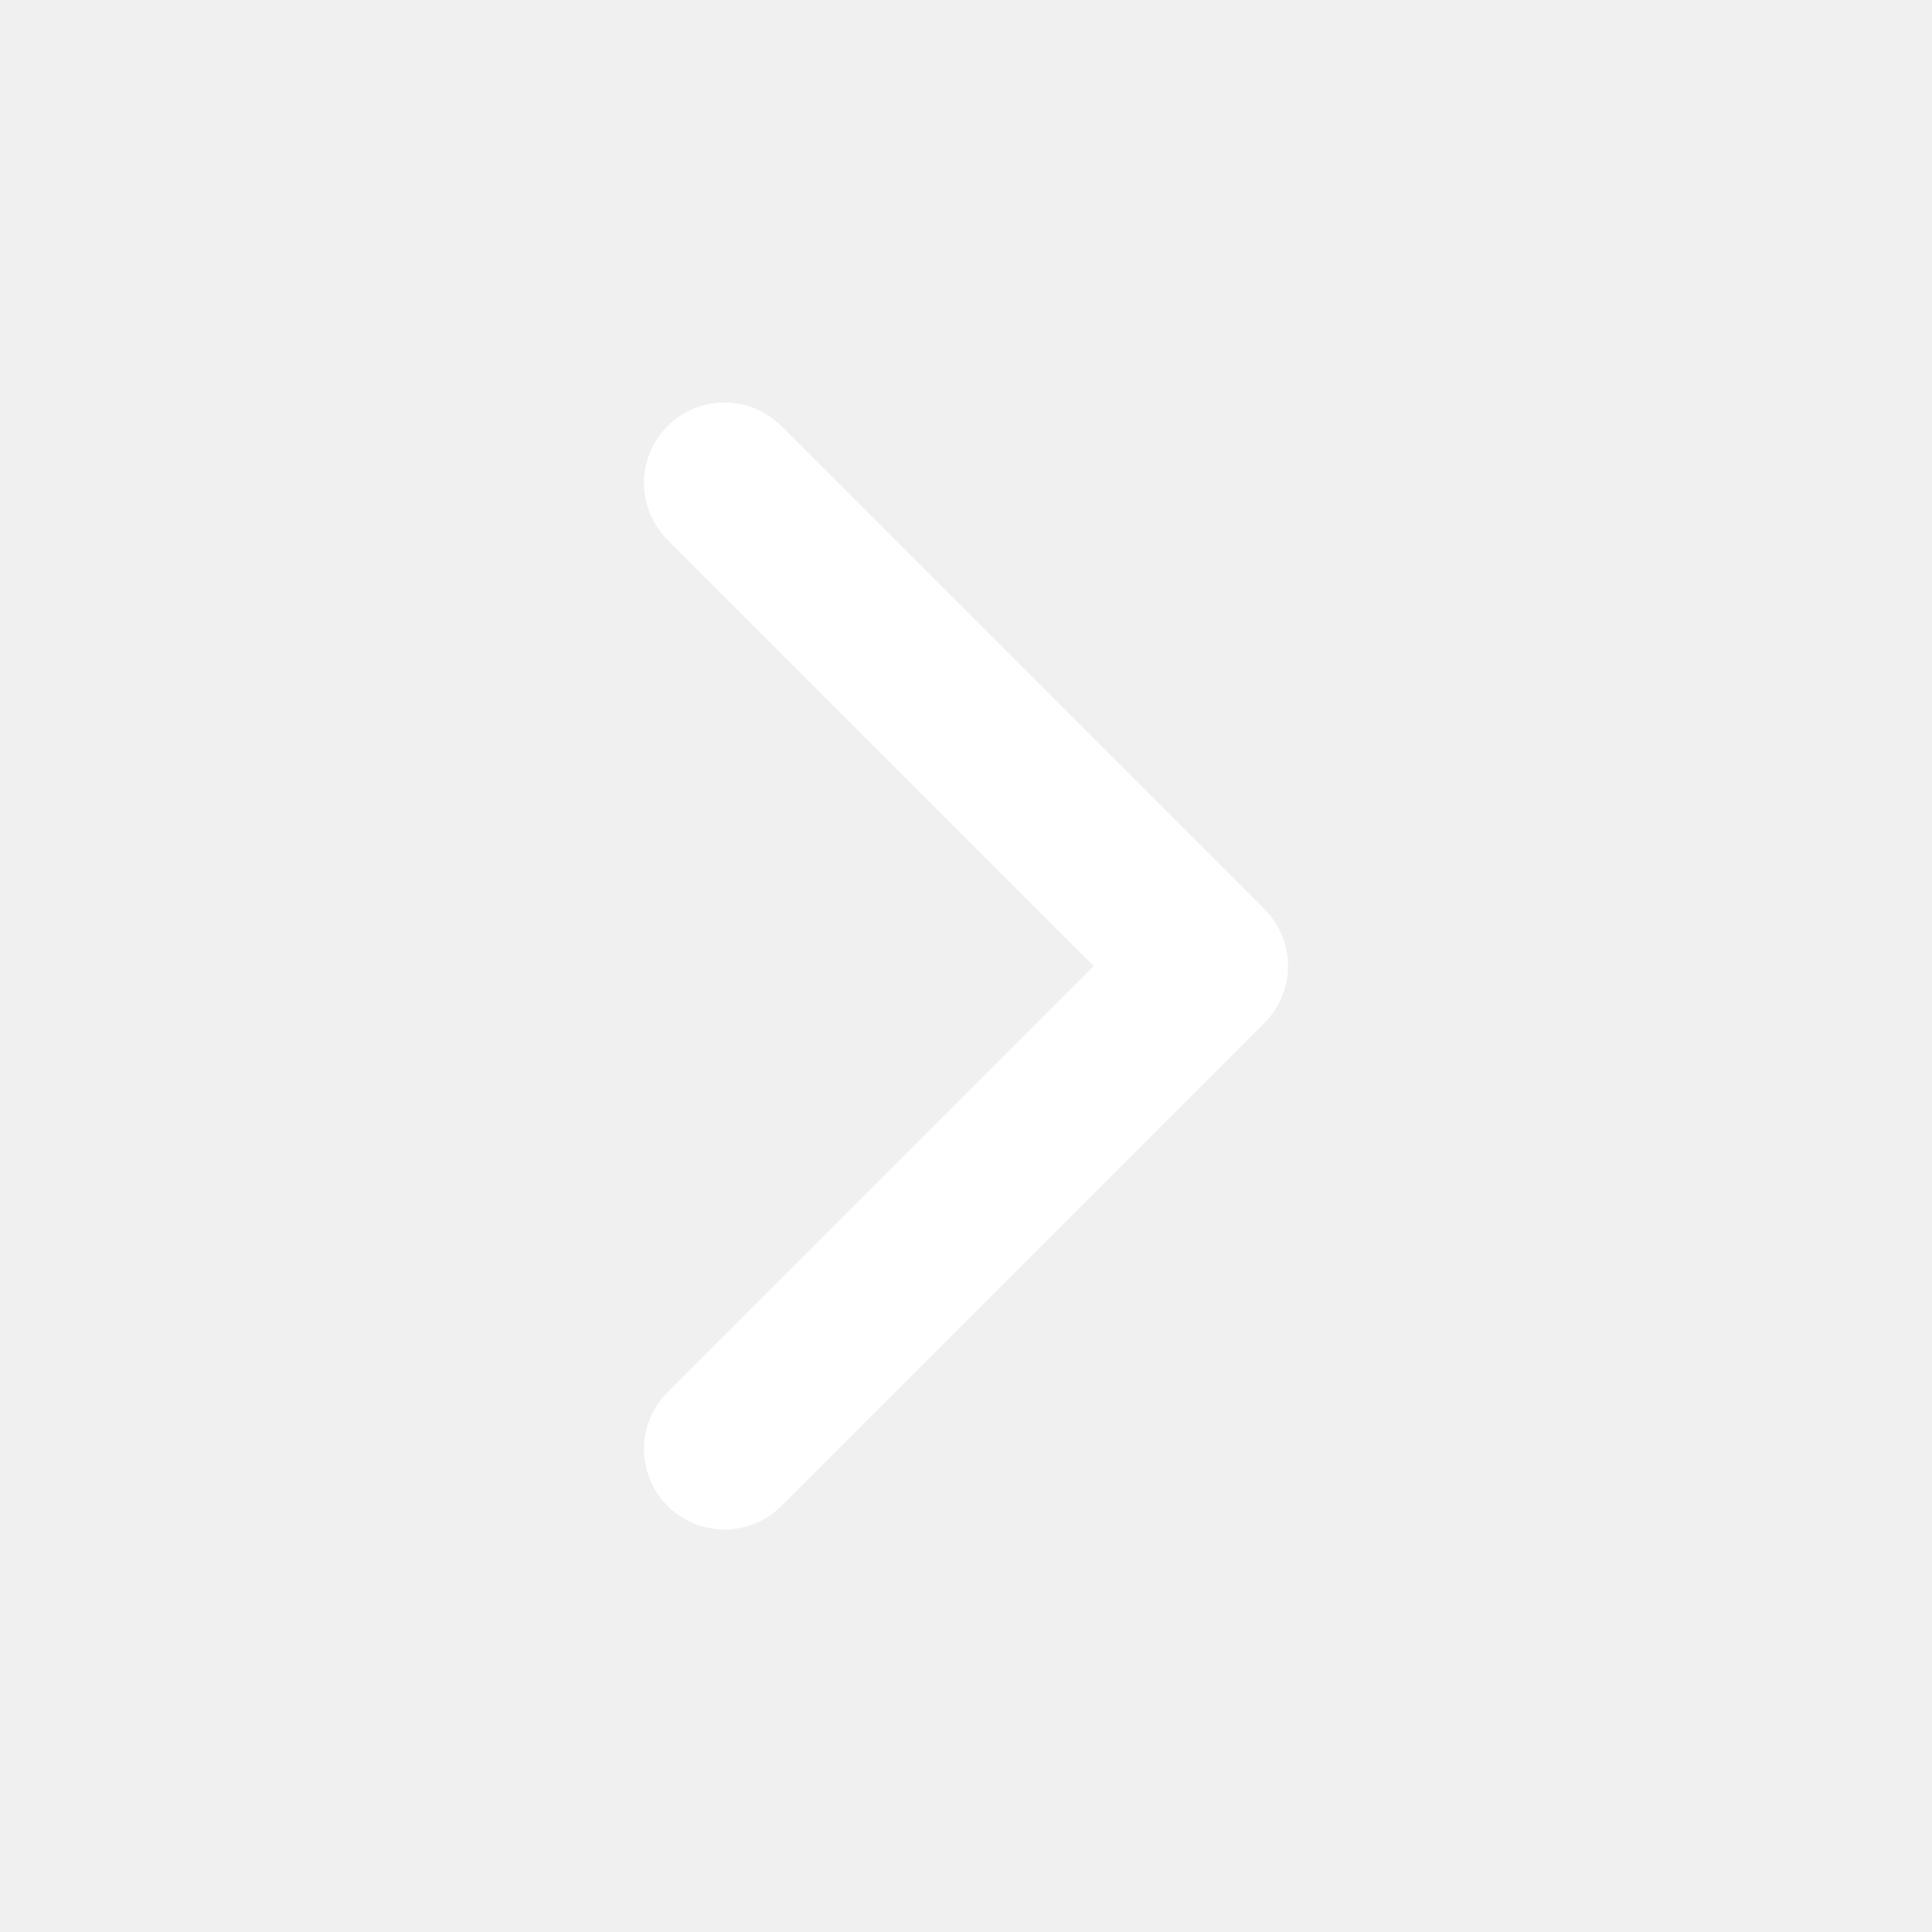
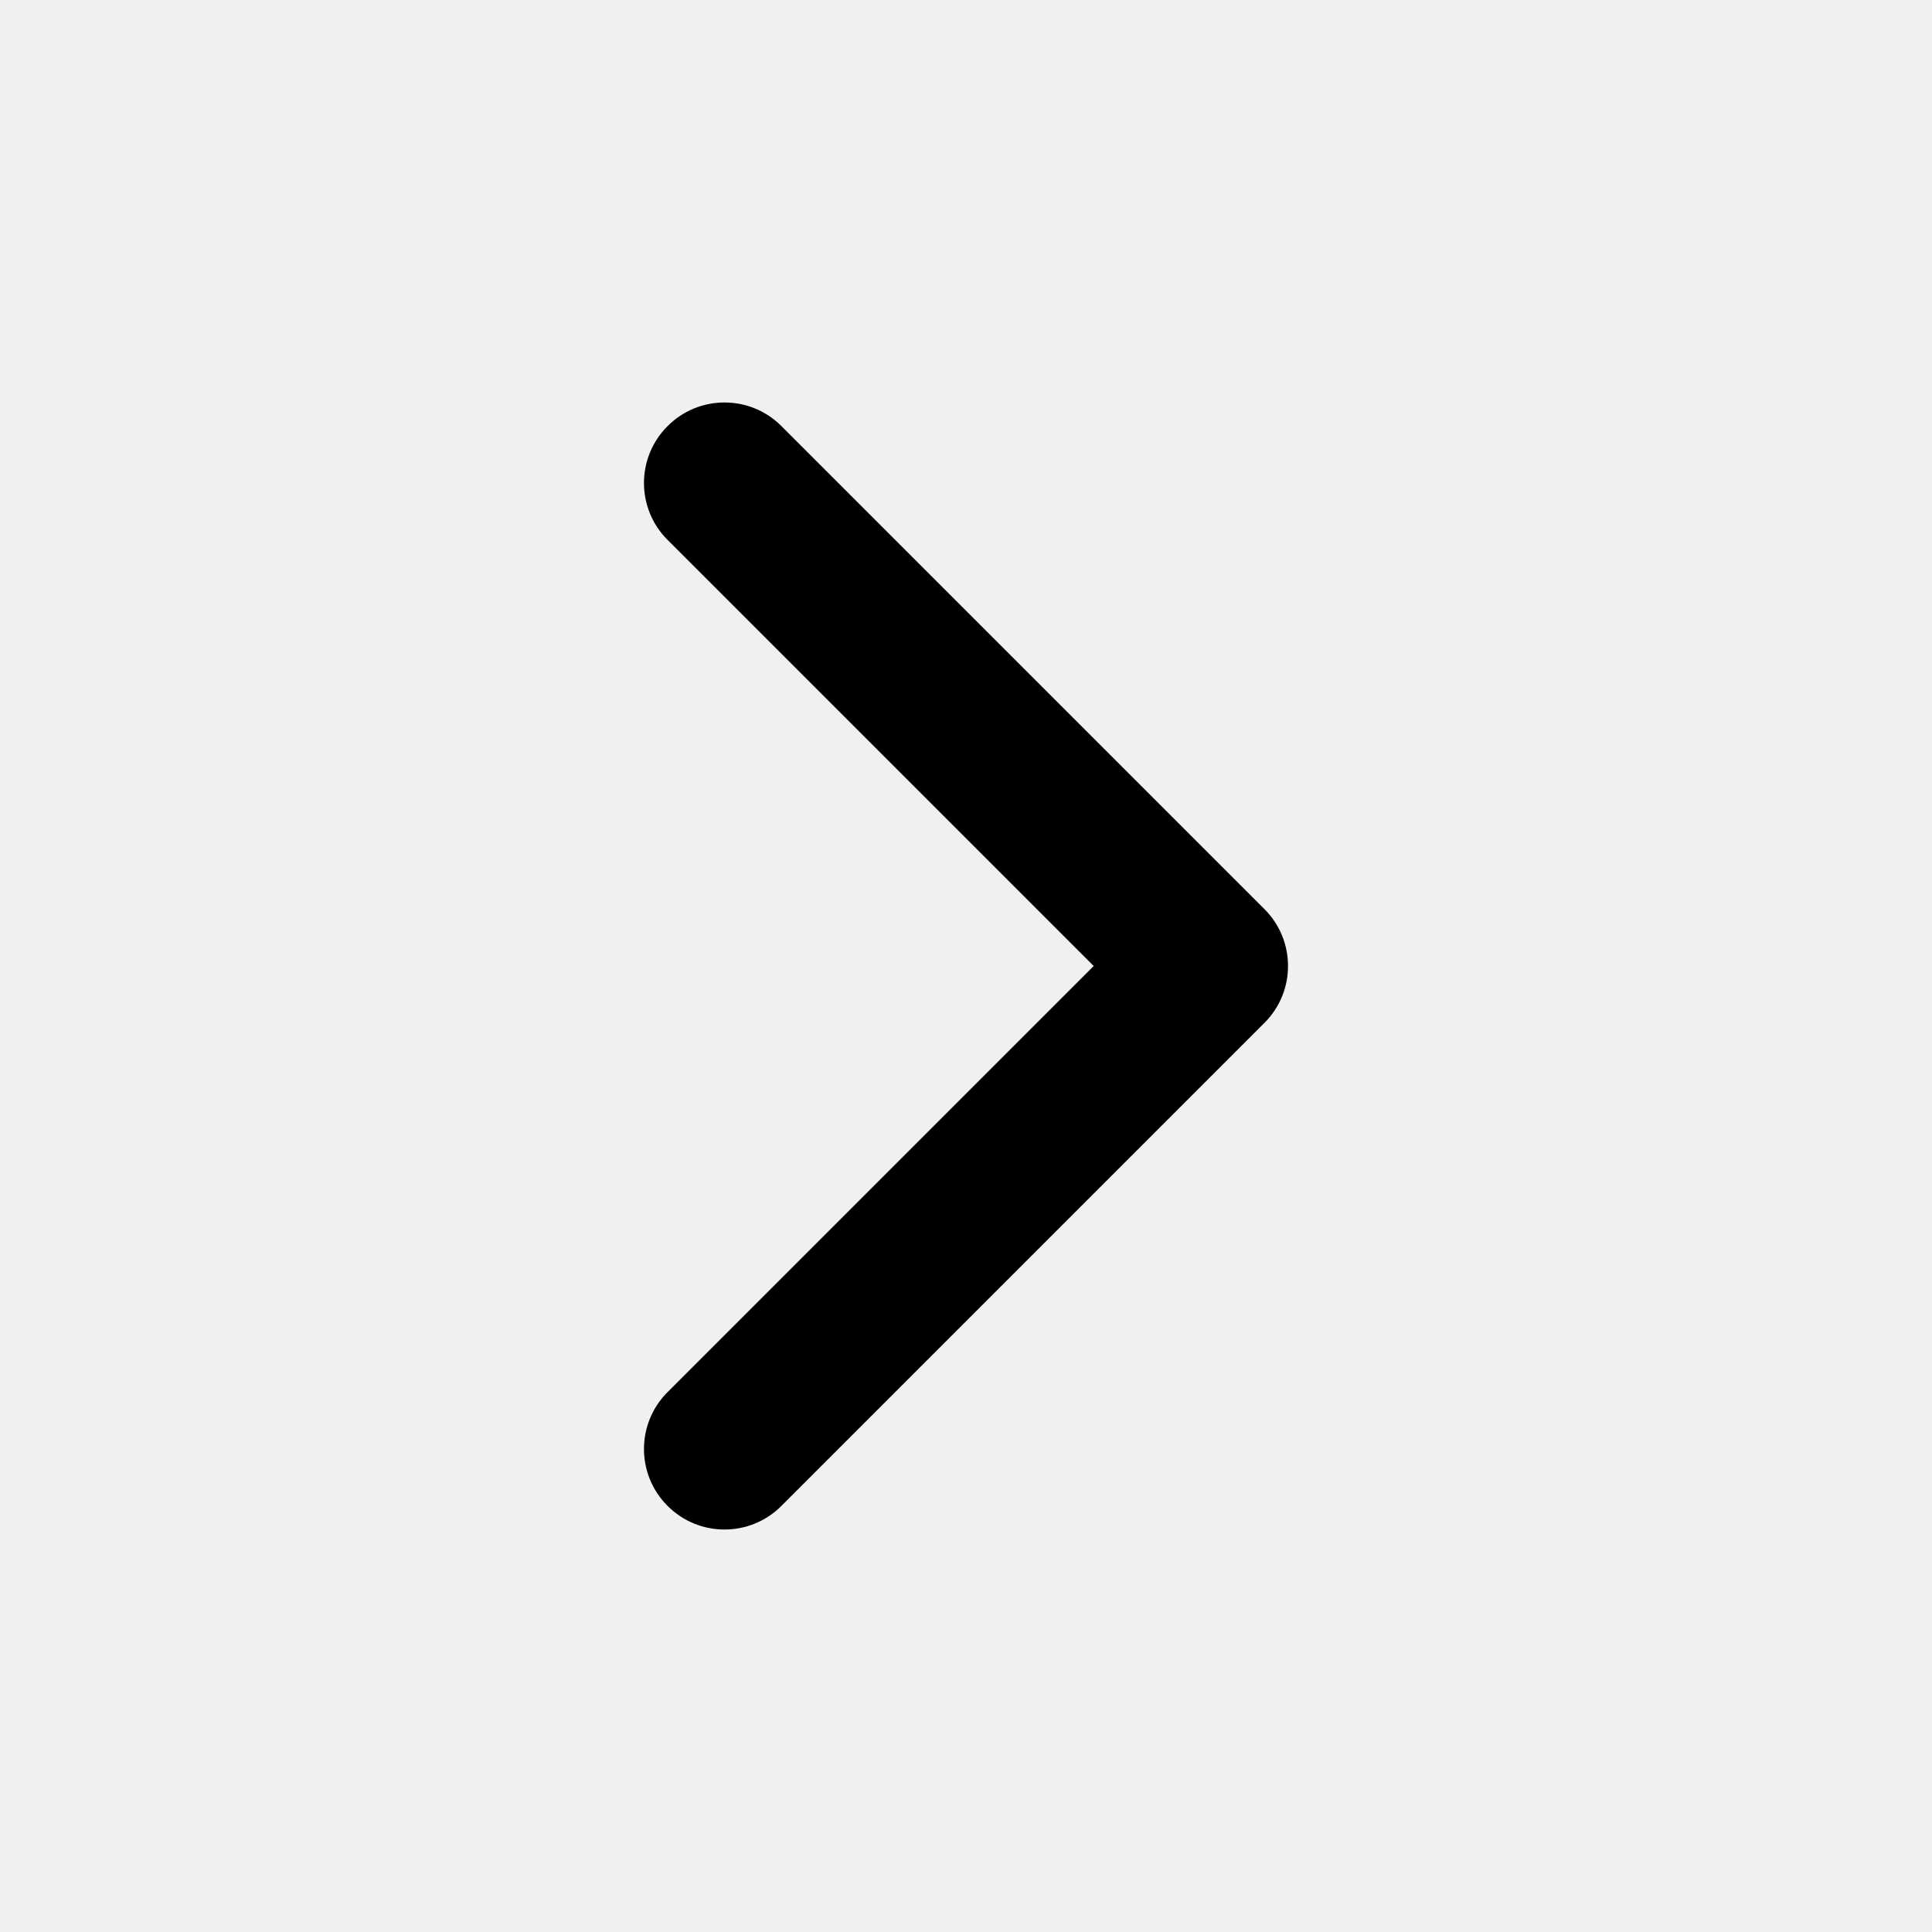
- <svg xmlns="http://www.w3.org/2000/svg" width="24" height="24" viewBox="0 0 24 24" fill="none">
-   <path d="M9 18L15 12L9 6" stroke="white" stroke-width="2" stroke-linecap="round" stroke-linejoin="round" />
+ <svg xmlns="http://www.w3.org/2000/svg" width="24" height="24" viewBox="0 0 24 24">
+   <path fill-rule="evenodd" clip-rule="evenodd" d="M8.293 5.293C8.683 4.902 9.317 4.902 9.707 5.293L15.707 11.293C16.098 11.683 16.098 12.317 15.707 12.707L9.707 18.707C9.317 19.098 8.683 19.098 8.293 18.707C7.902 18.317 7.902 17.683 8.293 17.293L13.586 12L8.293 6.707C7.902 6.317 7.902 5.683 8.293 5.293Z" />
</svg>
